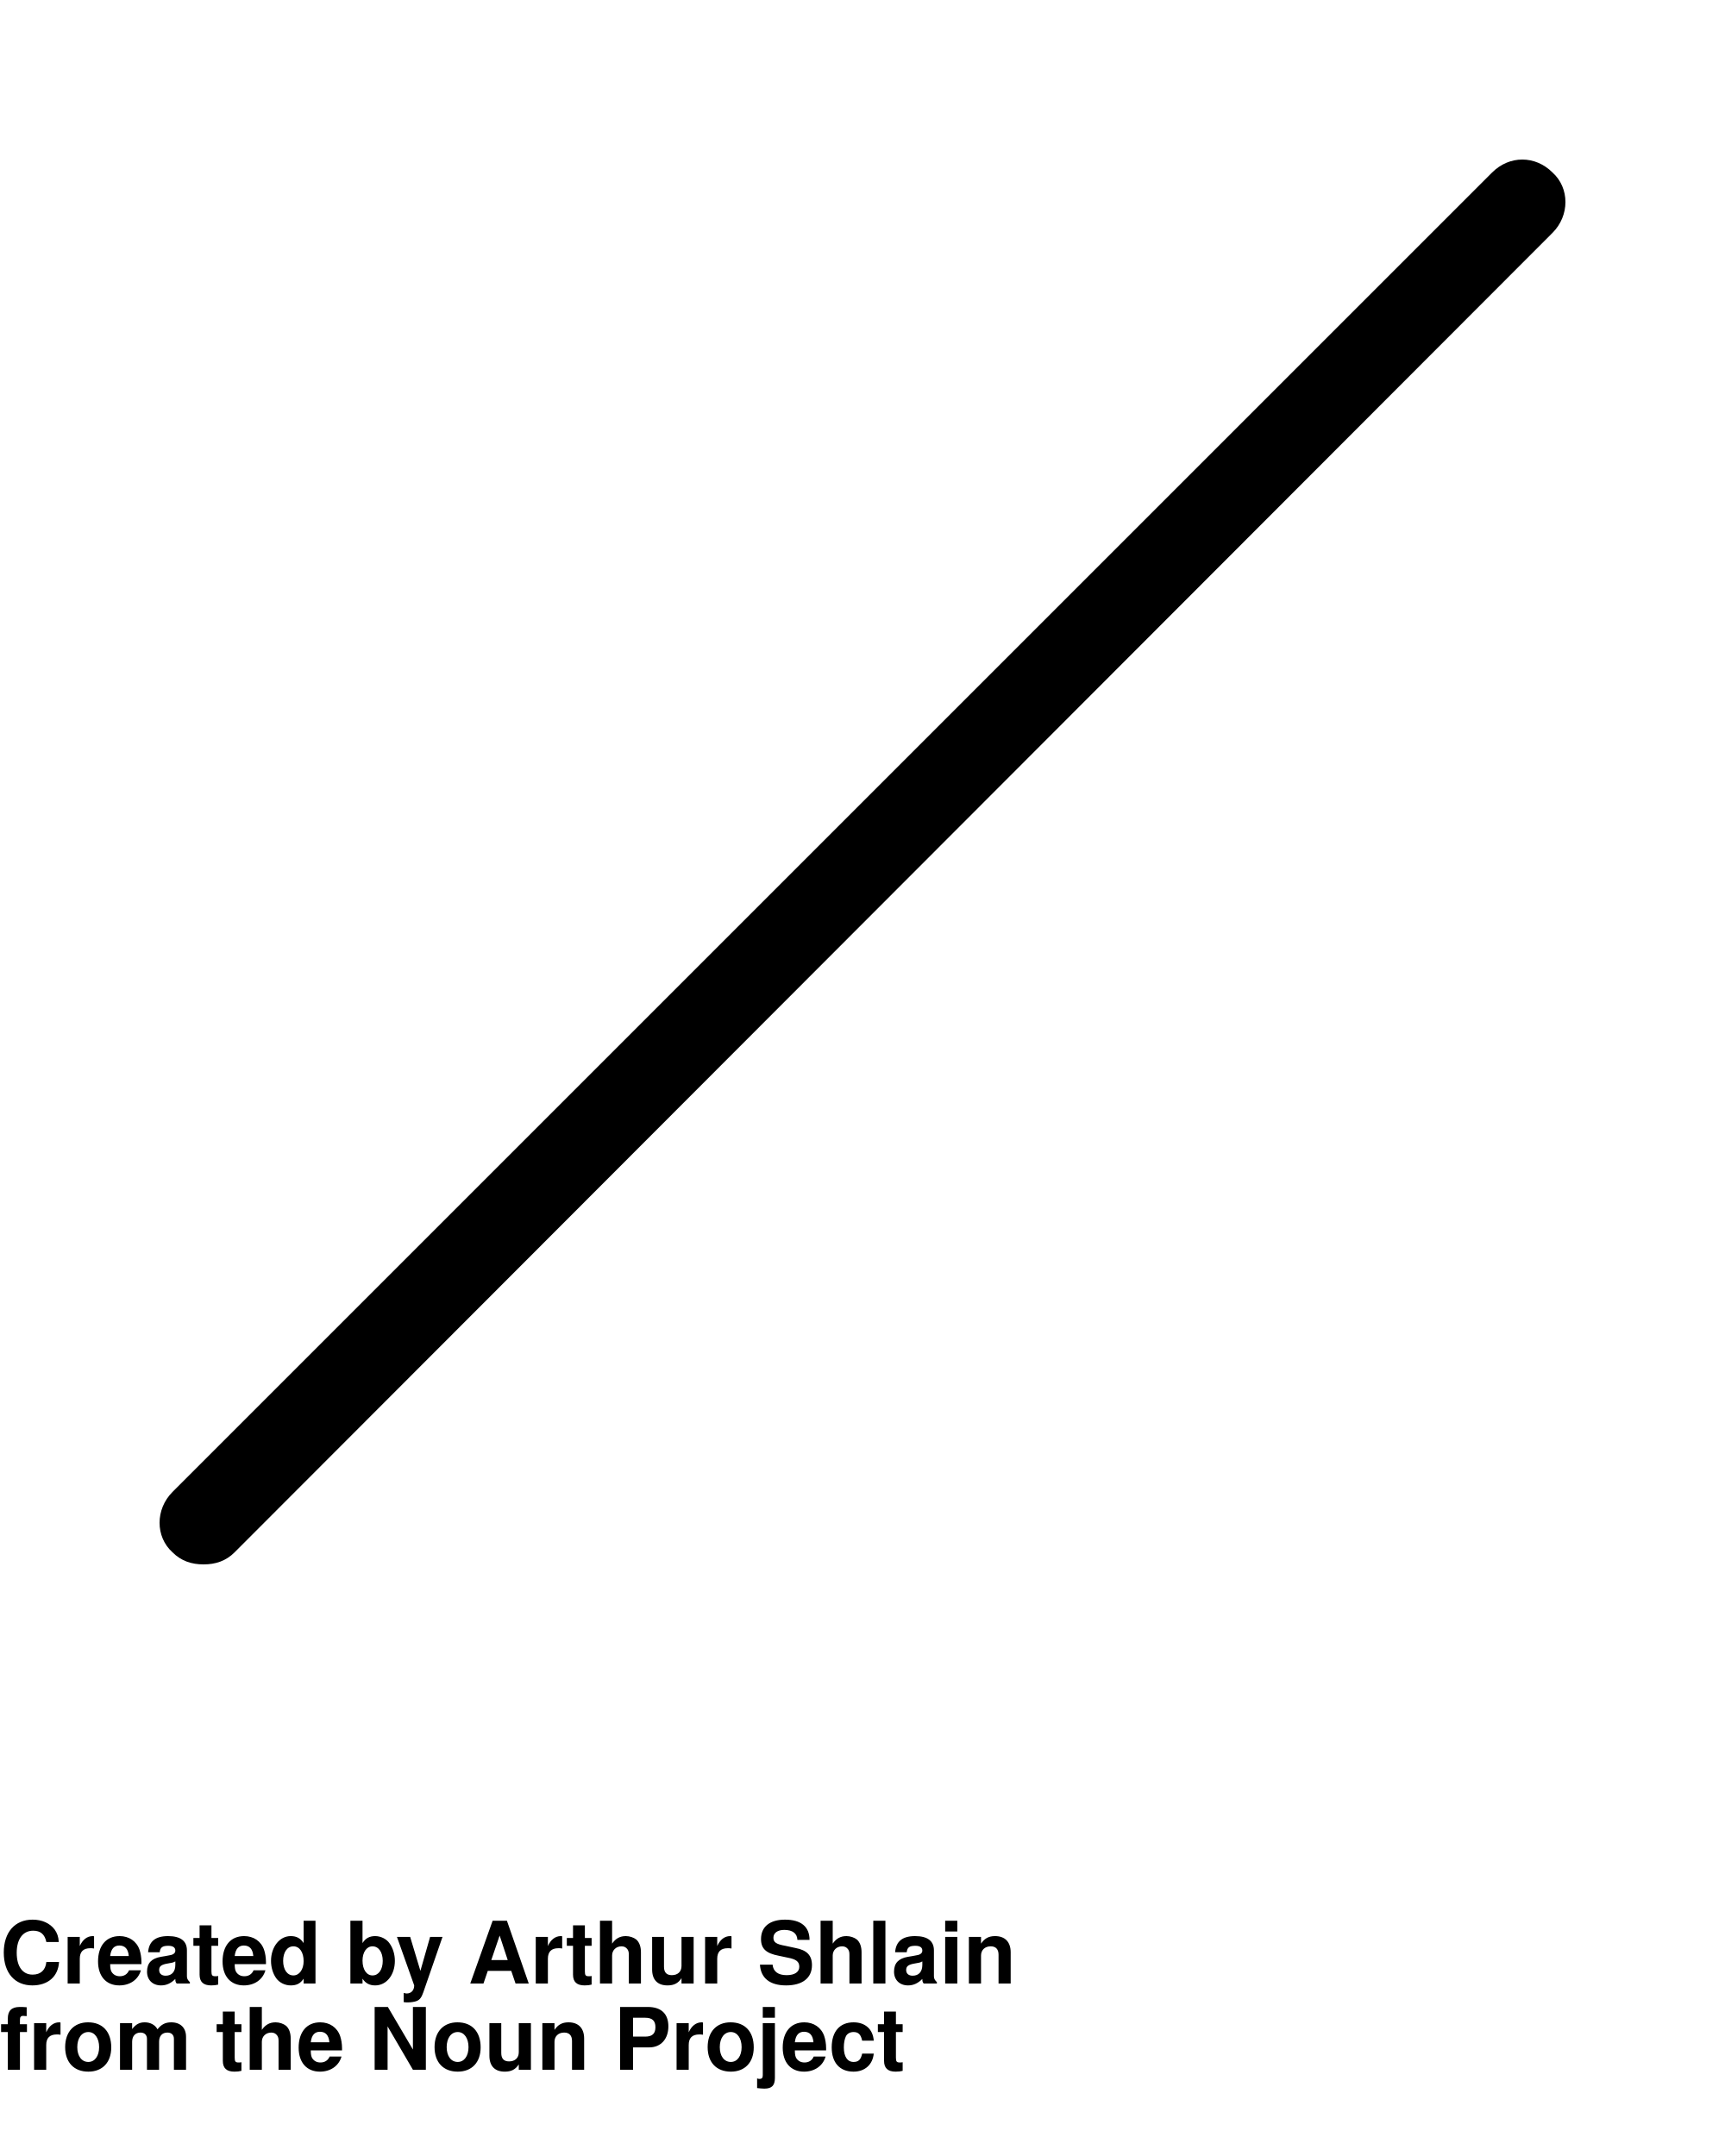
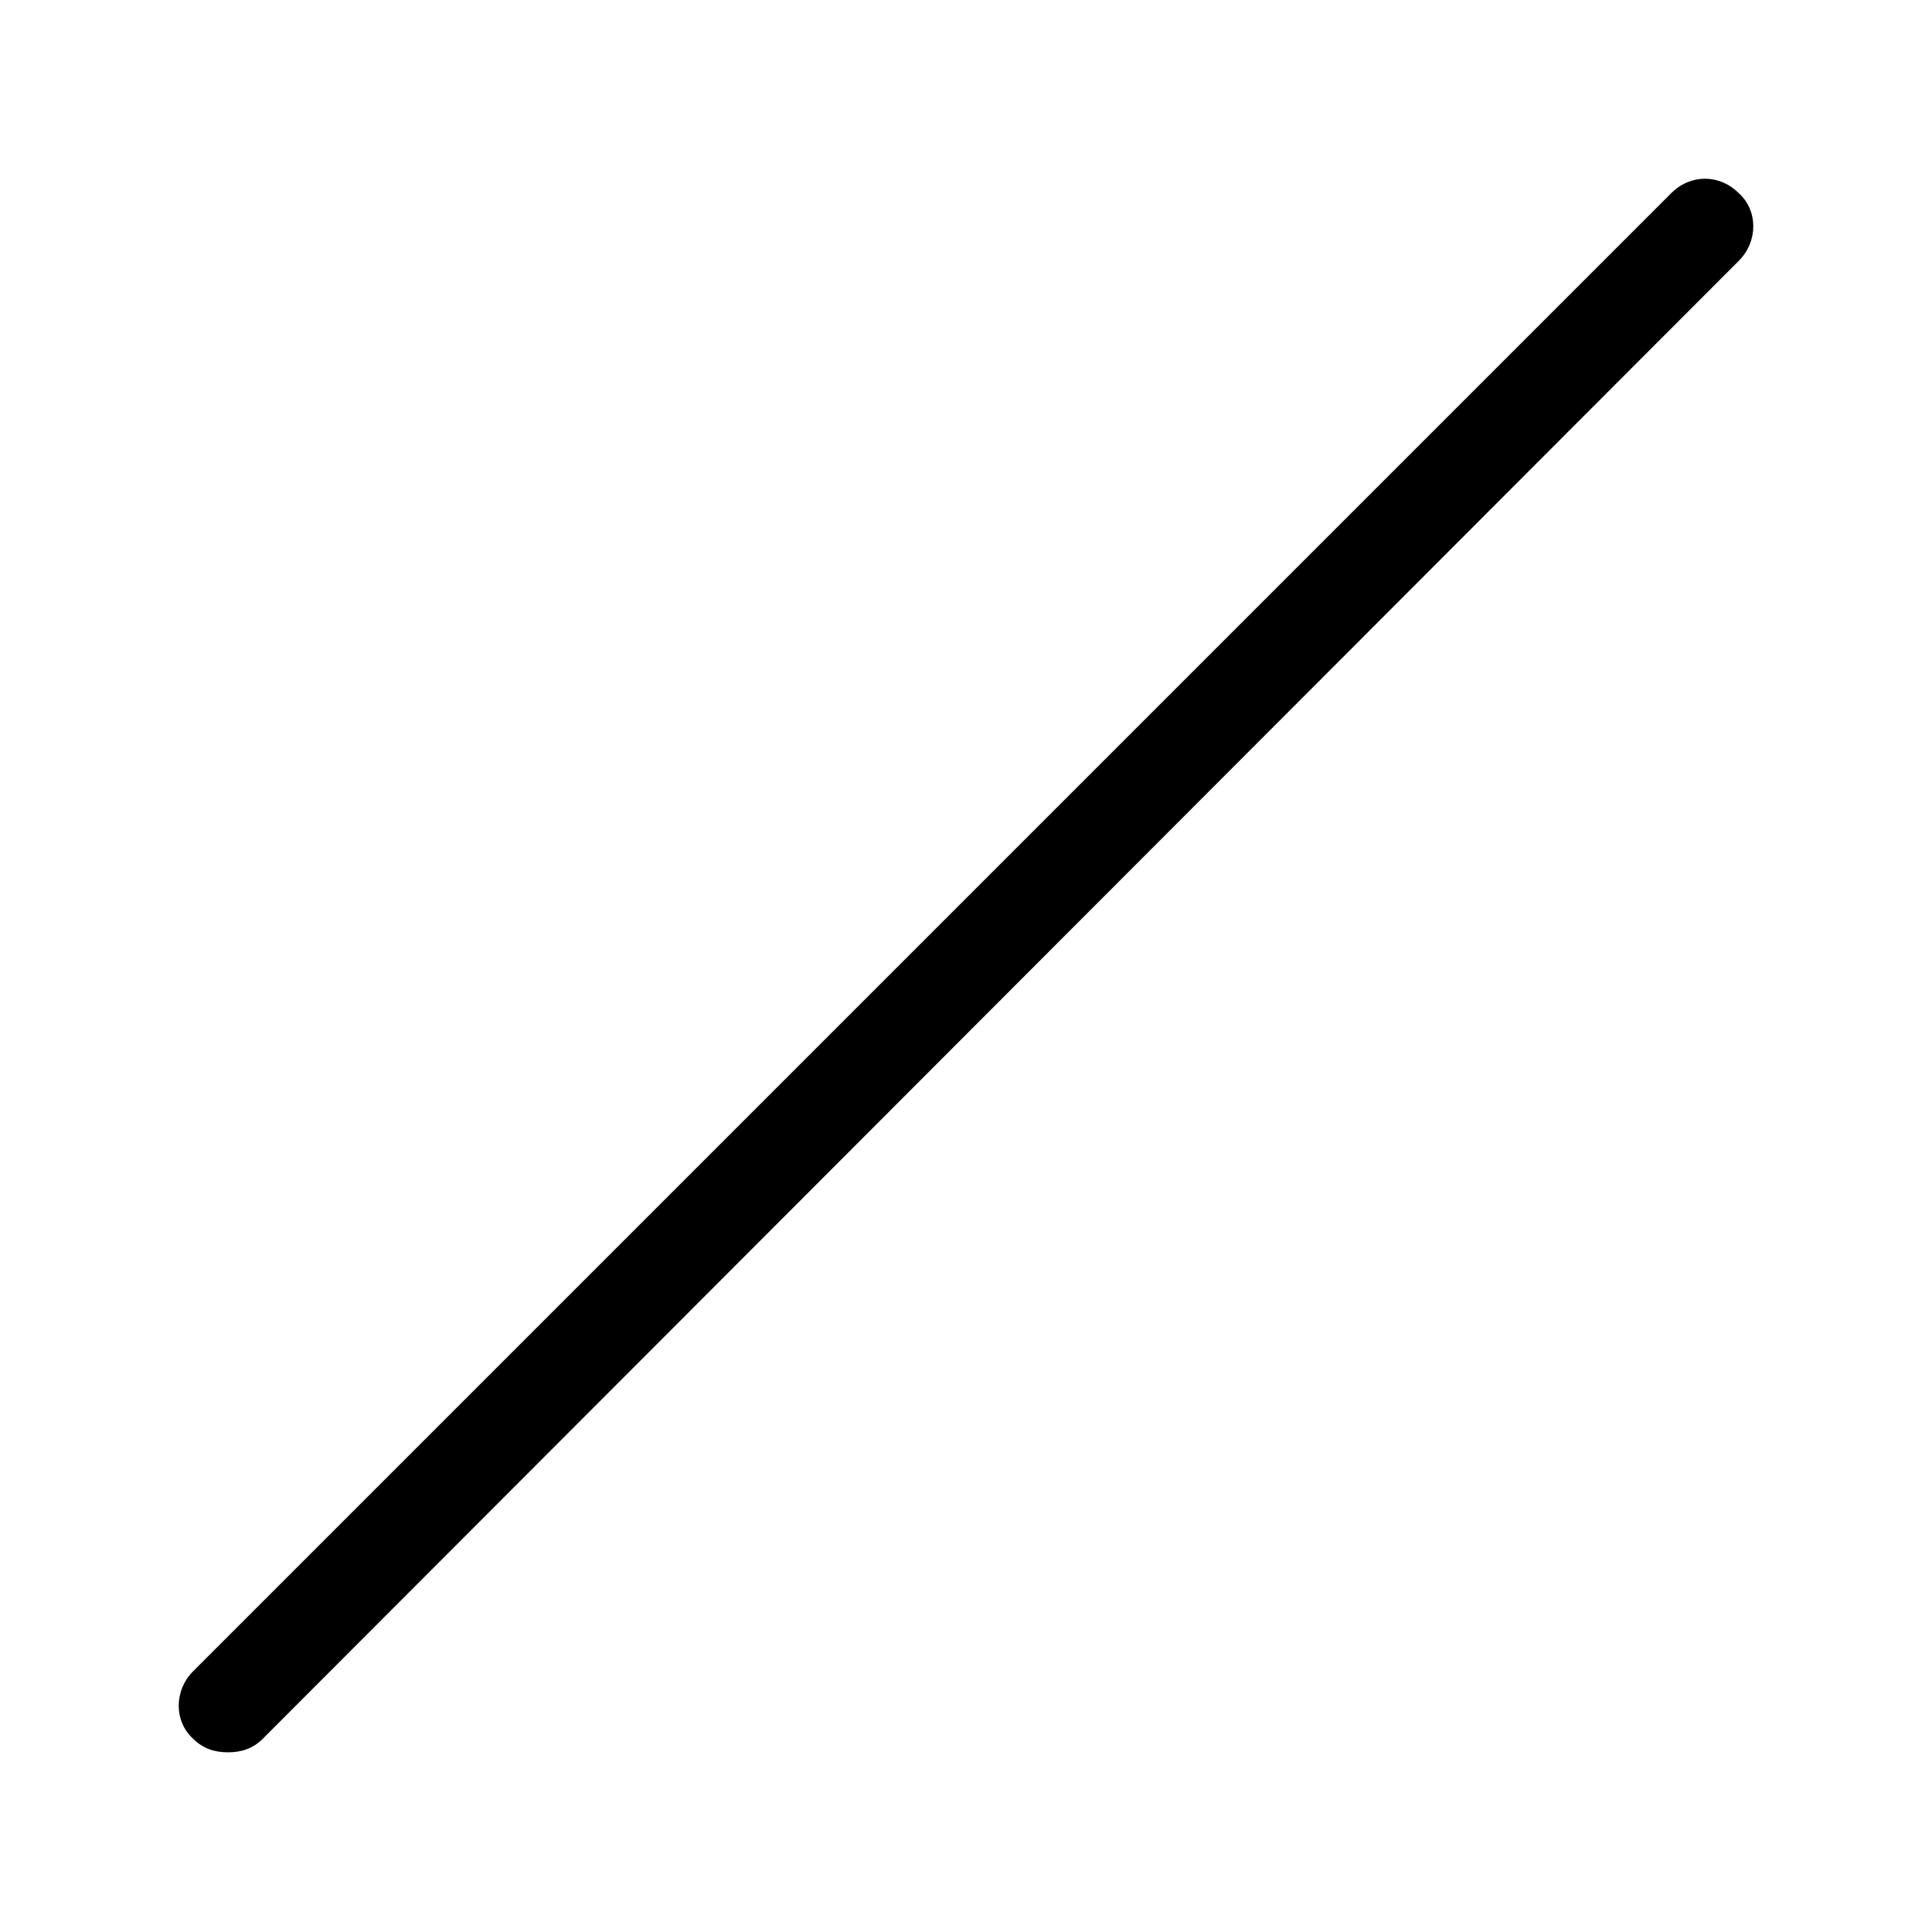
- <svg xmlns="http://www.w3.org/2000/svg" version="1.1" x="0px" y="0px" viewBox="0 0 100 125" enable-background="new 0 0 100 100" xml:space="preserve">
+ <svg xmlns="http://www.w3.org/2000/svg" version="1.1" x="0px" y="0px" viewBox="0 0 100 100" enable-background="new 0 0 100 100" xml:space="preserve">
  <path d="M86.5,10L10,86.5c-1,1-1,2.6,0,3.5c0.5,0.5,1.1,0.7,1.8,0.7s1.3-0.2,1.8-0.7L90,13.5c1-1,1-2.6,0-3.5C89,9,87.5,9,86.5,10z" />
-   <text x="0" y="115" fill="#000000" font-size="5px" font-weight="bold" font-family="'Helvetica Neue', Helvetica, Arial-Unicode, Arial, Sans-serif">Created by Arthur Shlain</text>
-   <text x="0" y="120" fill="#000000" font-size="5px" font-weight="bold" font-family="'Helvetica Neue', Helvetica, Arial-Unicode, Arial, Sans-serif">from the Noun Project</text>
</svg>
